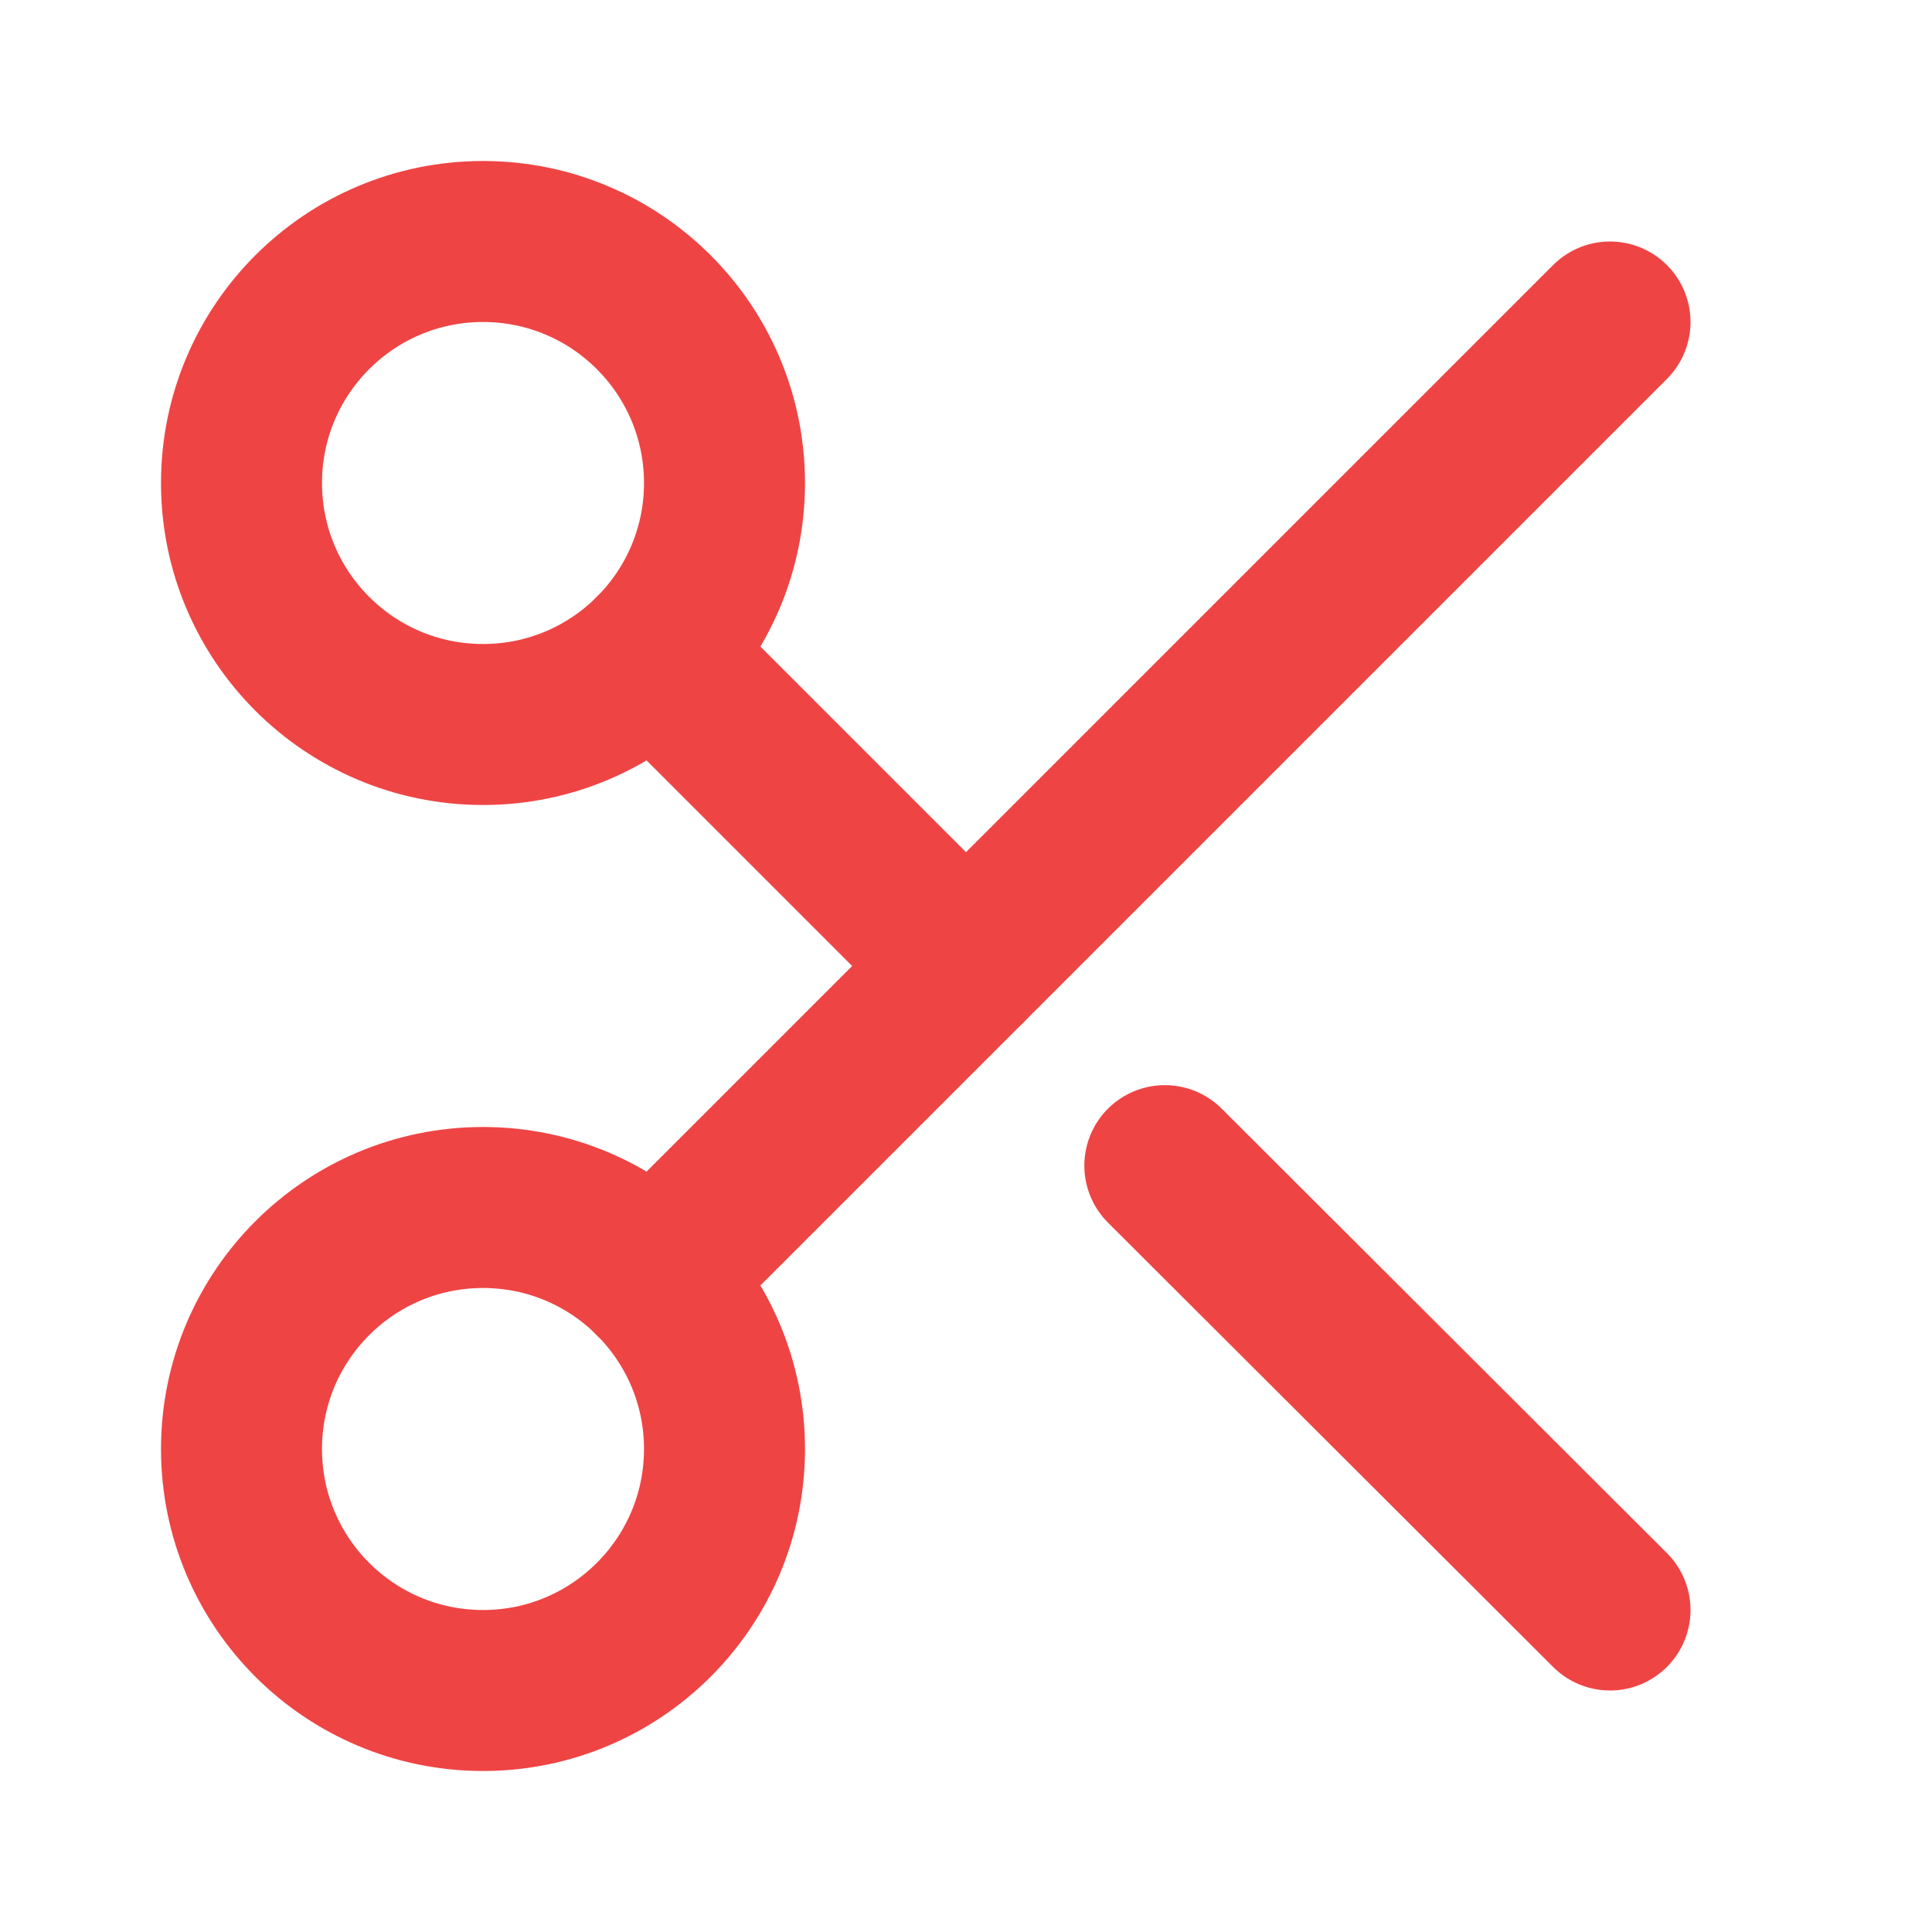
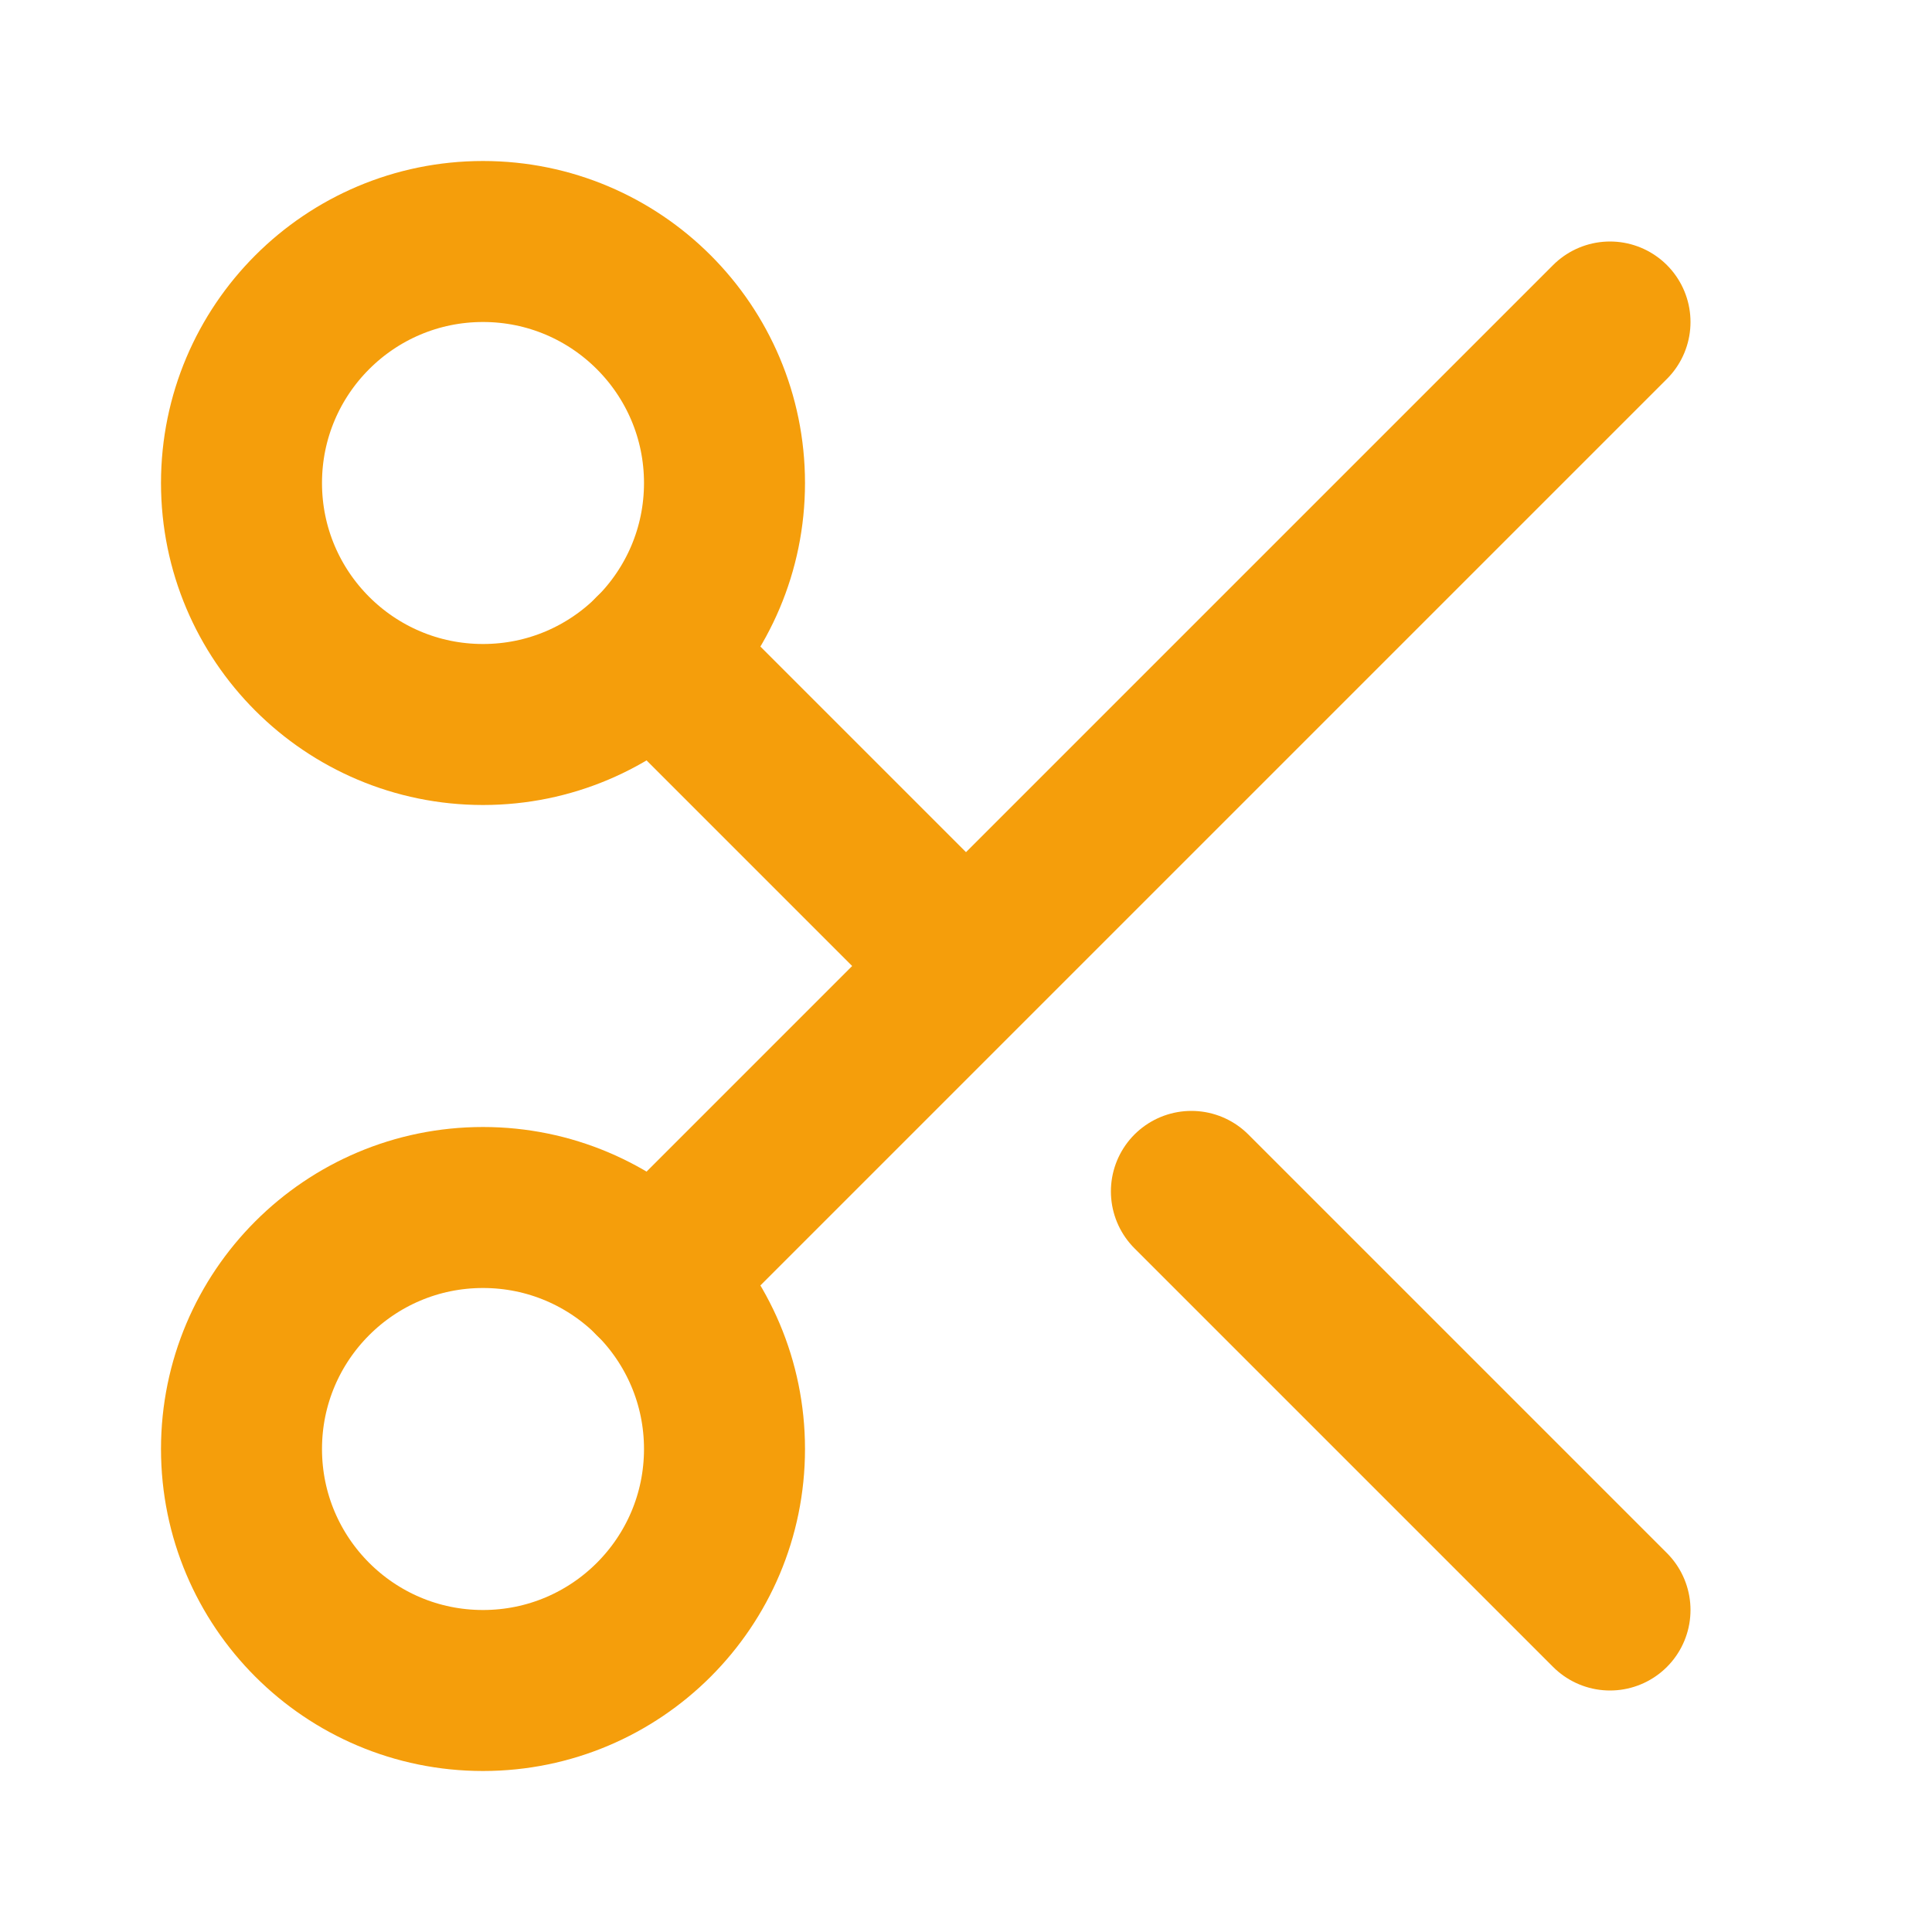
- <svg xmlns="http://www.w3.org/2000/svg" viewBox="0 0 24 24" fill="none" stroke="#EF4444" stroke-width="2" stroke-linecap="round" stroke-linejoin="round">
+ <svg xmlns="http://www.w3.org/2000/svg" viewBox="0 0 24 24" width="40" height="40" fill="none" stroke="#F59E0B" stroke-linecap="round" stroke-linejoin="round" stroke-width="2">
  <circle cx="6" cy="6" r="3" />
+   <path d="M8.12 8.12L12 12m8-8L8.12 15.88" />
  <circle cx="6" cy="18" r="3" />
-   <line x1="20" y1="4" x2="8.12" y2="15.88" />
-   <line x1="14.47" y1="14.48" x2="20" y2="20" />
-   <line x1="8.12" y1="8.12" x2="12" y2="12" />
+   <path d="M14.8 14.8L20 20" />
</svg>
